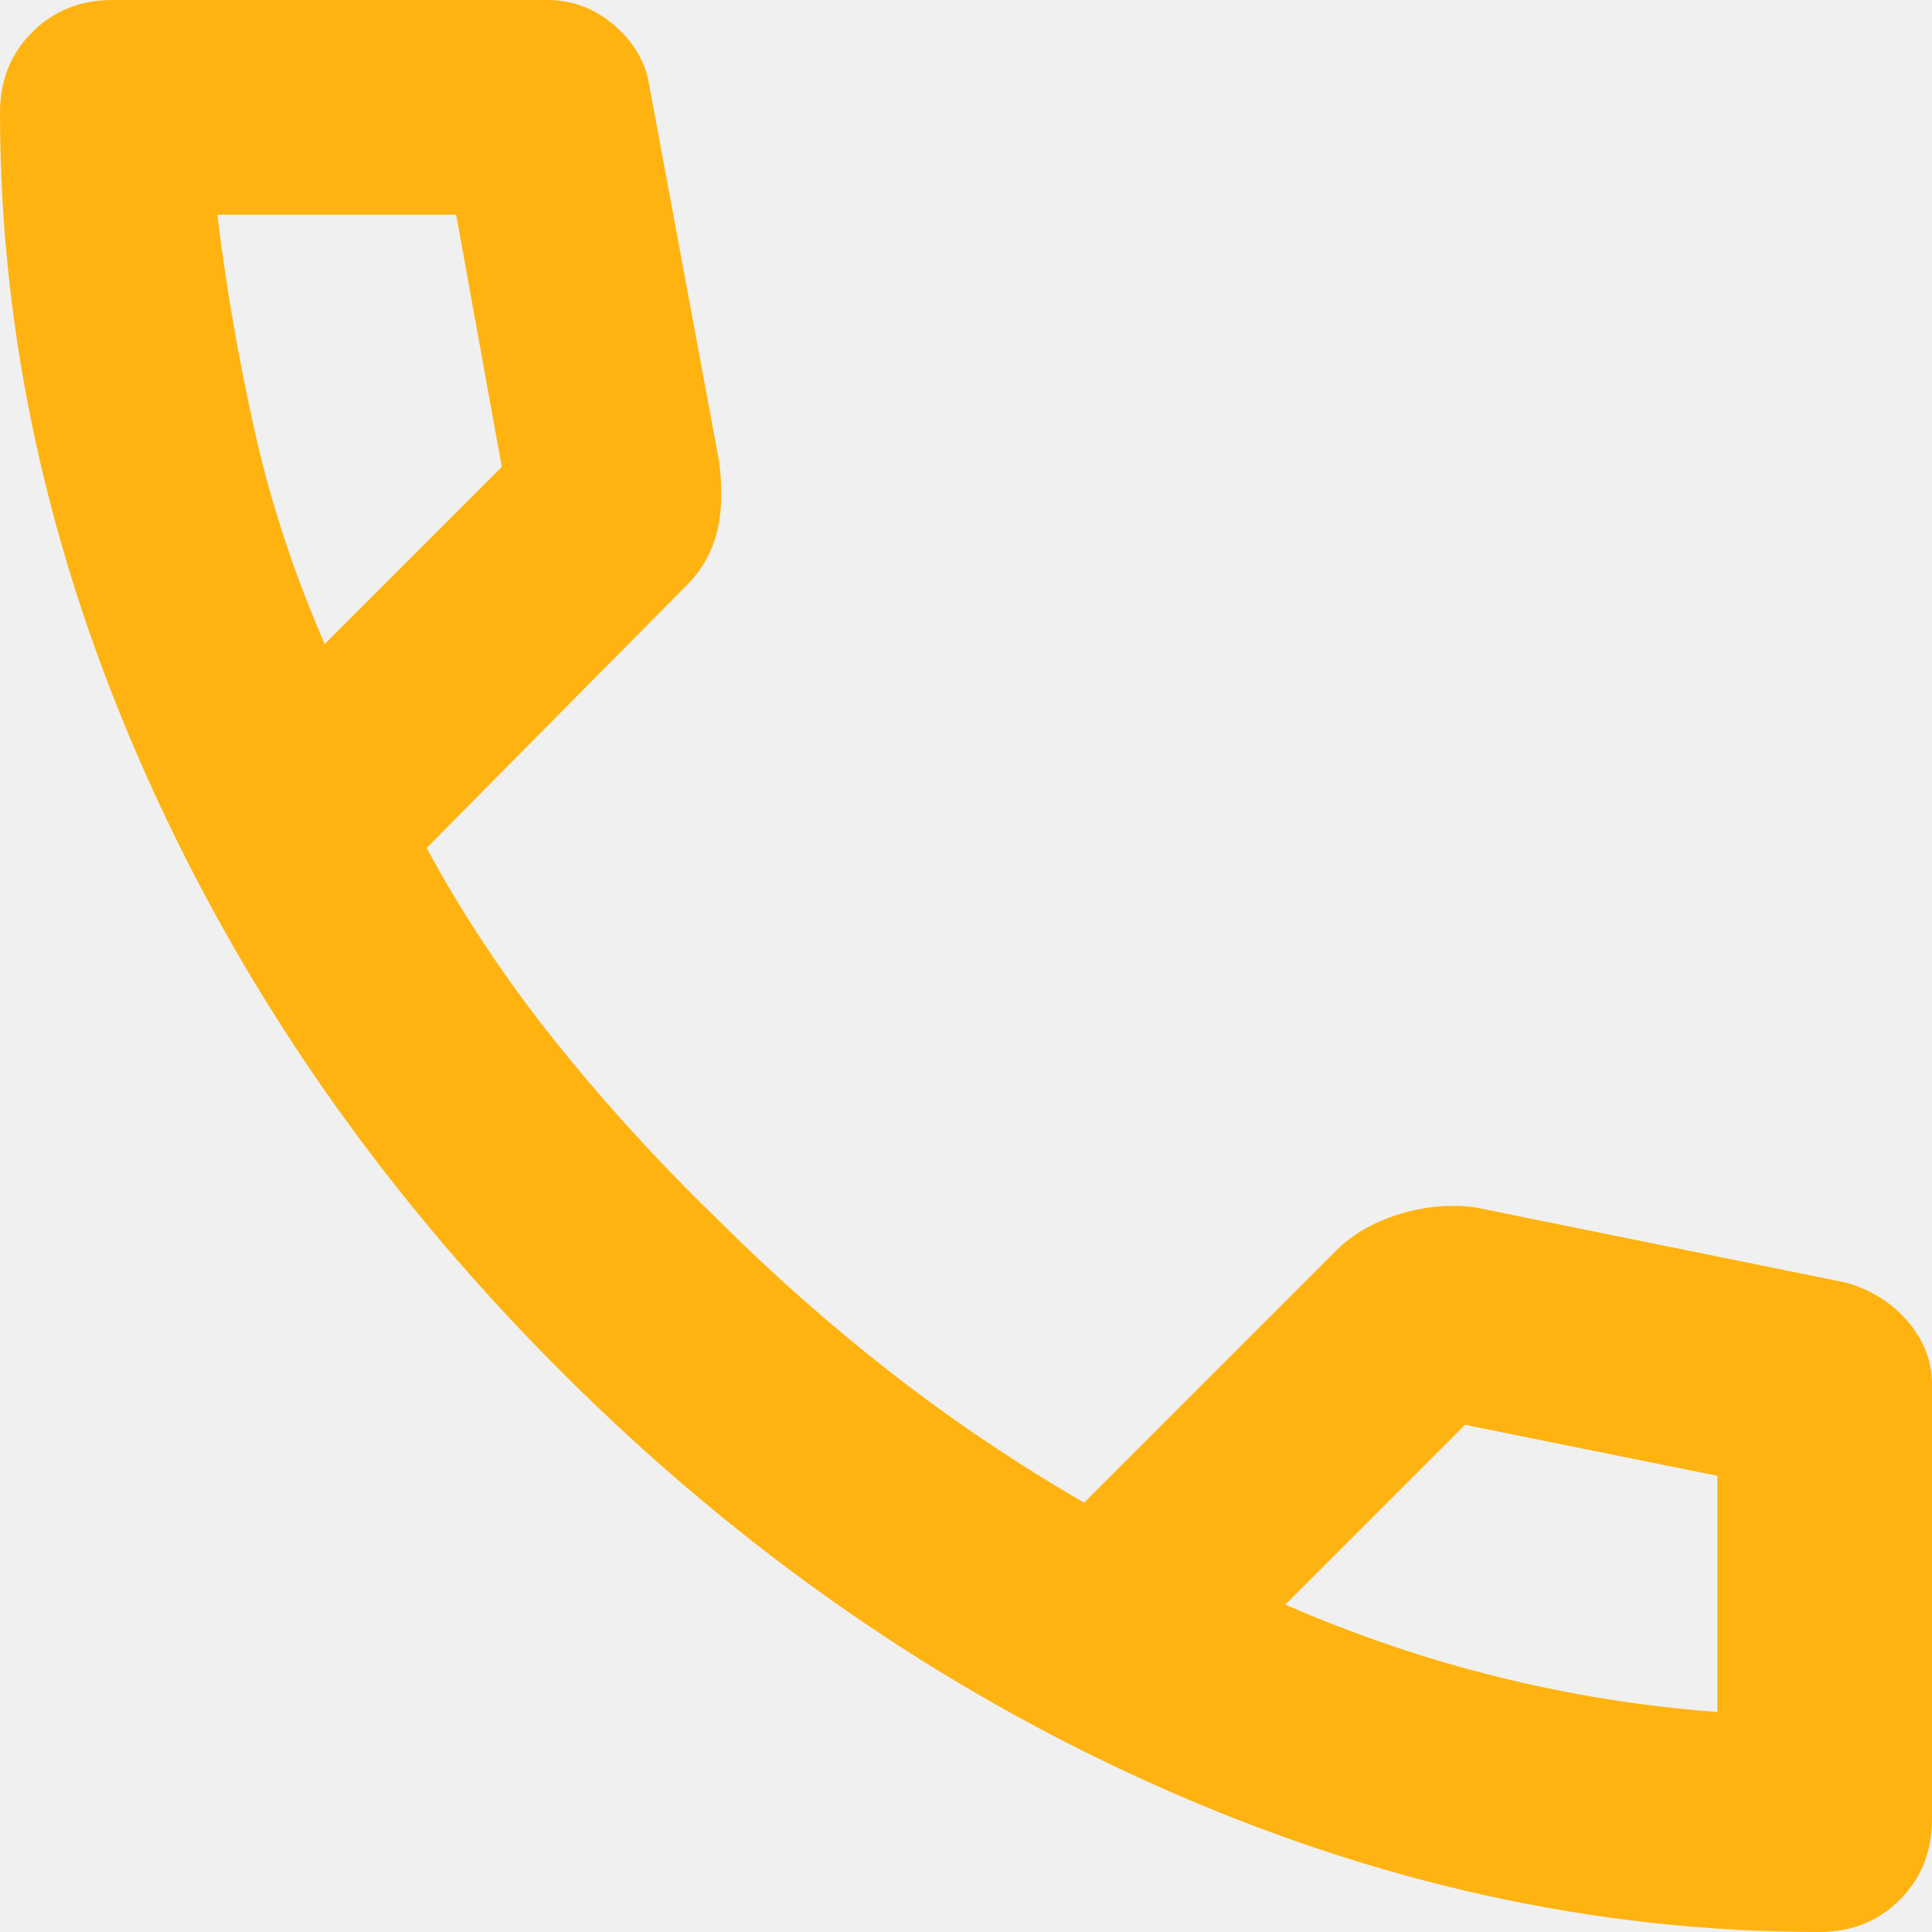
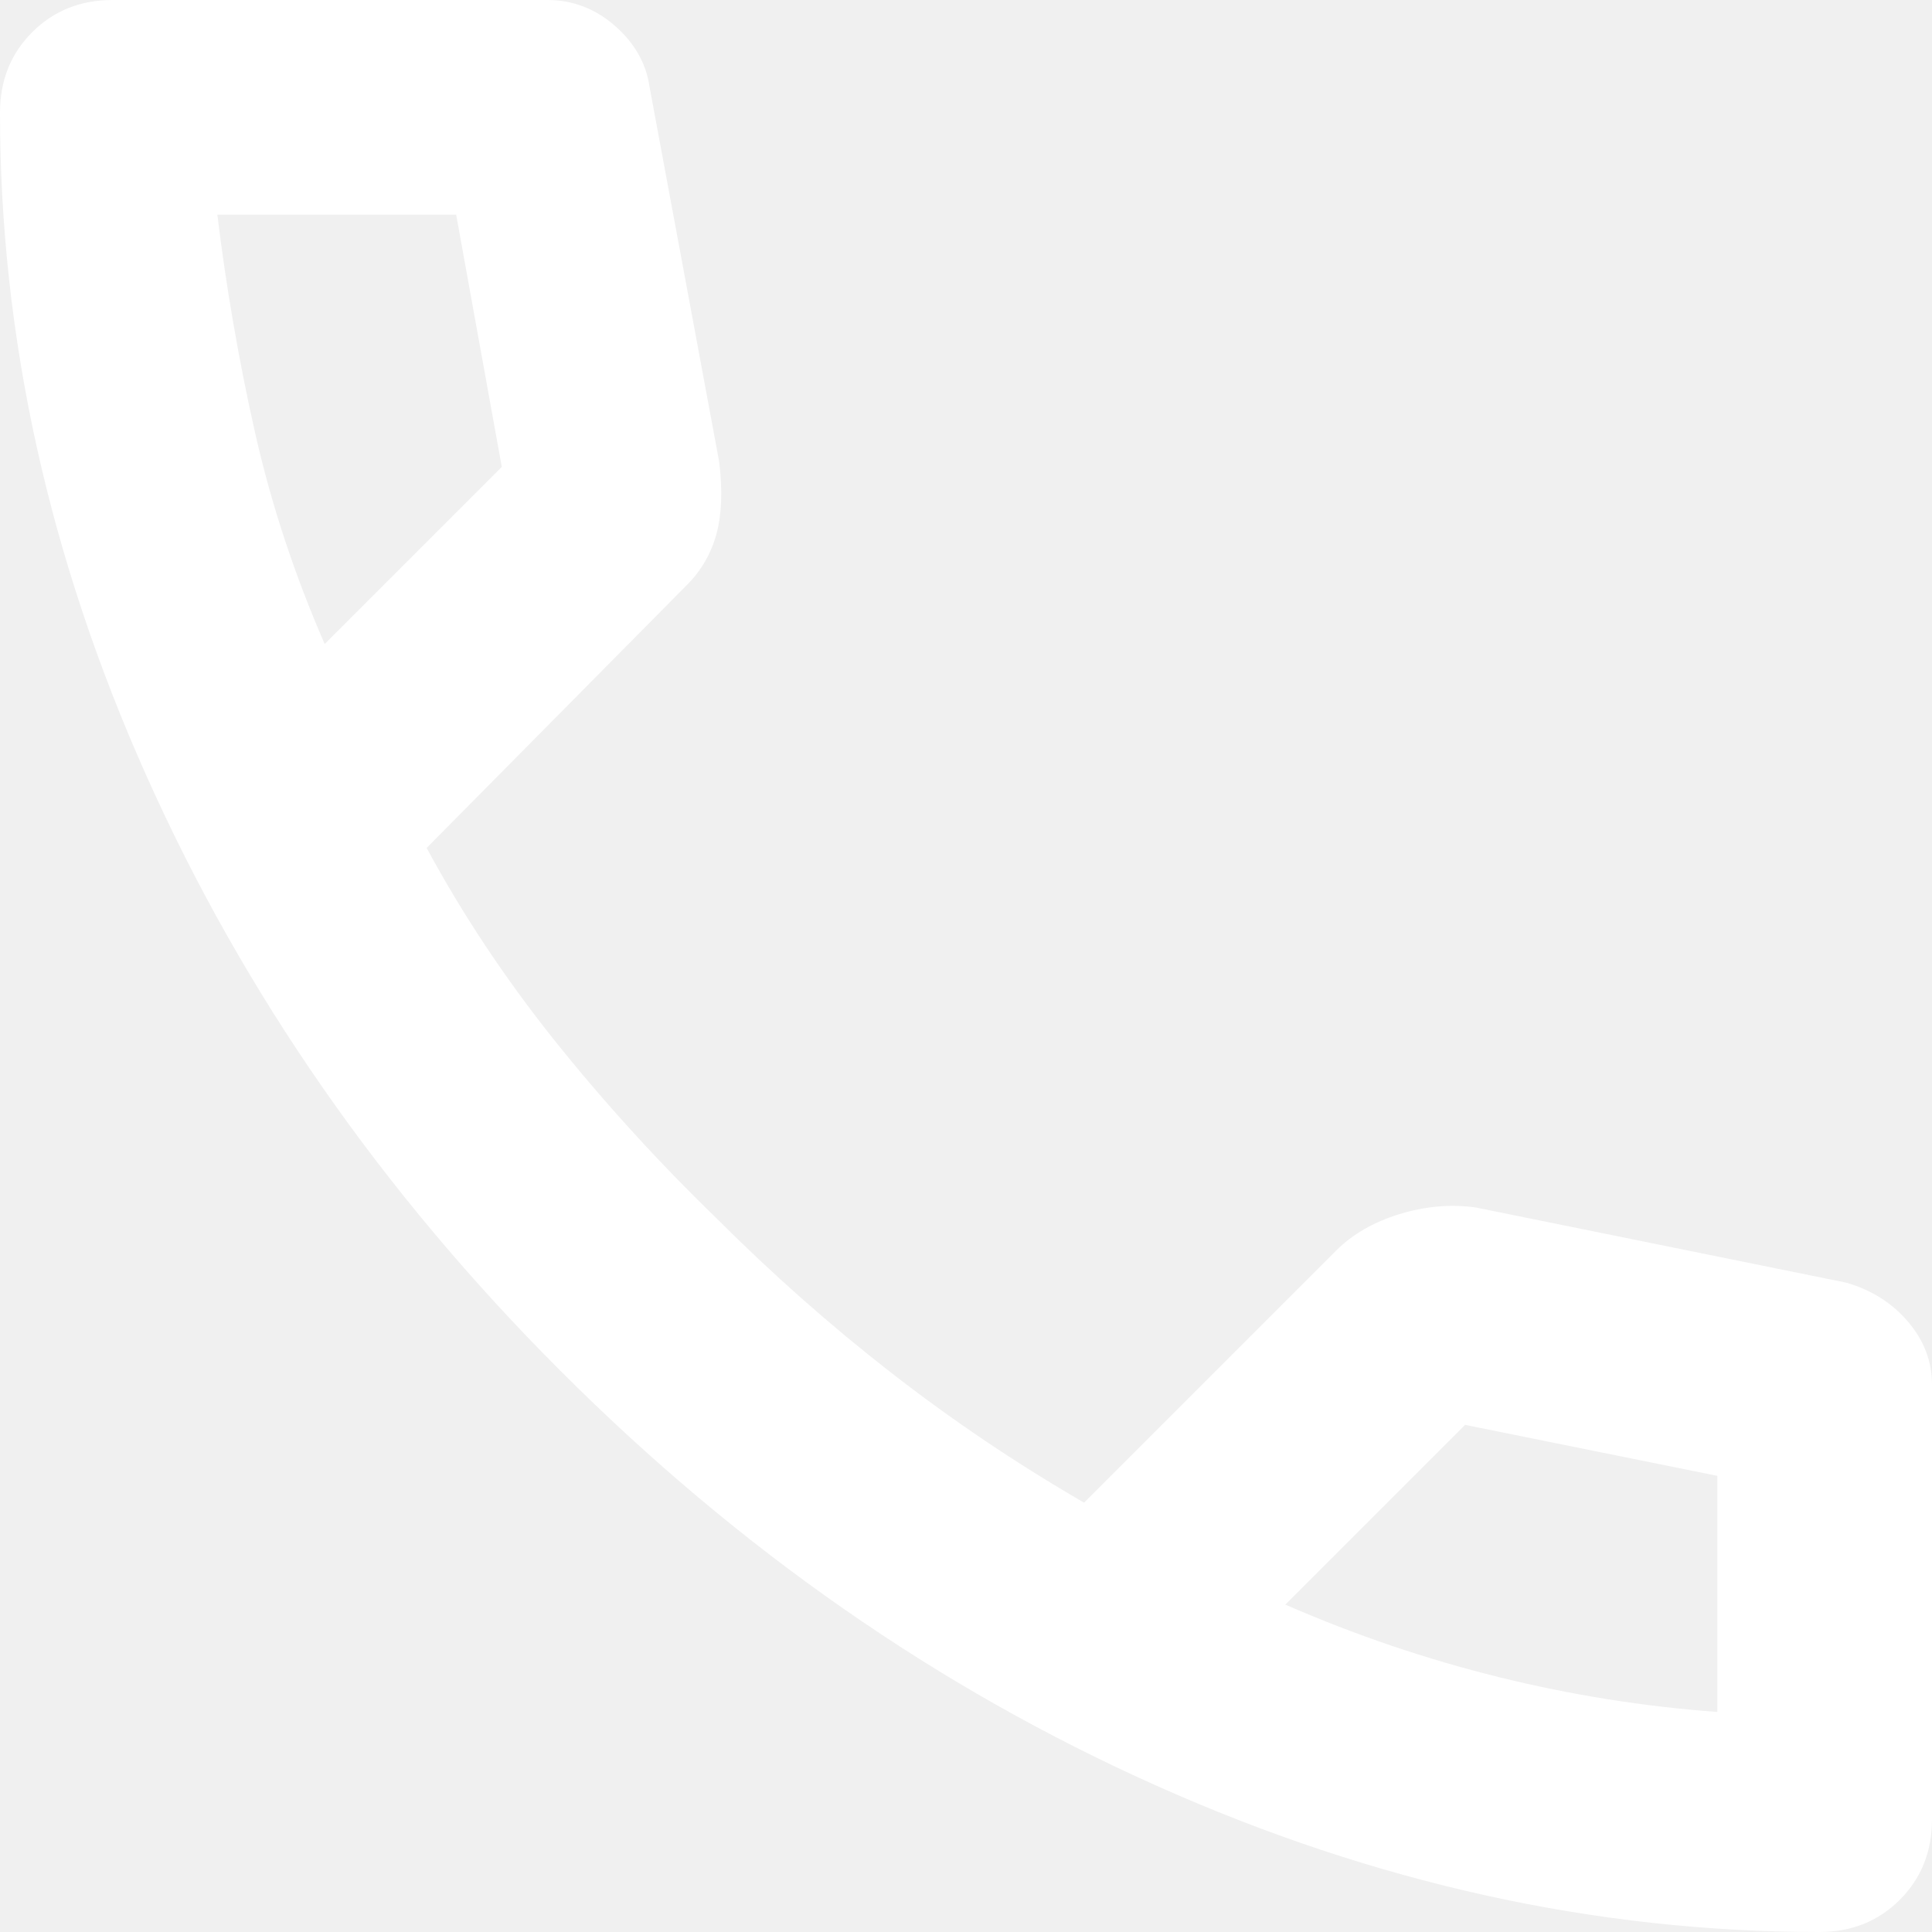
<svg xmlns="http://www.w3.org/2000/svg" width="18" height="18" viewBox="0 0 18 18" fill="none">
-   <path d="M16.95 18C14.867 18 12.808 17.546 10.775 16.637C8.742 15.729 6.892 14.442 5.225 12.775C3.558 11.108 2.271 9.258 1.363 7.225C0.454 5.192 0 3.133 0 1.05C0 0.75 0.1 0.5 0.3 0.3C0.5 0.1 0.75 0 1.05 0H5.1C5.333 0 5.542 0.079 5.725 0.237C5.908 0.396 6.017 0.583 6.05 0.8L6.7 4.3C6.733 4.567 6.725 4.792 6.675 4.975C6.625 5.158 6.533 5.317 6.4 5.45L3.975 7.9C4.308 8.517 4.704 9.113 5.162 9.688C5.621 10.262 6.125 10.817 6.675 11.35C7.192 11.867 7.733 12.346 8.3 12.787C8.867 13.229 9.467 13.633 10.1 14L12.45 11.65C12.6 11.5 12.796 11.387 13.037 11.312C13.279 11.238 13.517 11.217 13.75 11.25L17.2 11.95C17.433 12.017 17.625 12.137 17.775 12.312C17.925 12.488 18 12.683 18 12.9V16.95C18 17.25 17.9 17.5 17.7 17.7C17.5 17.9 17.25 18 16.95 18V18M3.025 6L4.675 4.35V4.35V4.35L4.25 2V2V2H2.025V2V2C2.108 2.683 2.225 3.358 2.375 4.025C2.525 4.692 2.742 5.35 3.025 6V6M11.975 14.95C12.625 15.233 13.287 15.458 13.963 15.625C14.637 15.792 15.317 15.9 16 15.95V15.95V15.95V13.75V13.75V13.75L13.65 13.275V13.275V13.275L11.975 14.95V14.95M3.025 6V6V6V6V6V6V6V6V6V6V6V6V6M11.975 14.95V14.95V14.95V14.95V14.95V14.95V14.95V14.95V14.95V14.95V14.95V14.95V14.95" fill="#FFB310" />
+   <path d="M16.95 18C14.867 18 12.808 17.546 10.775 16.637C8.742 15.729 6.892 14.442 5.225 12.775C3.558 11.108 2.271 9.258 1.363 7.225C0.454 5.192 0 3.133 0 1.05C0 0.75 0.1 0.5 0.3 0.3C0.5 0.1 0.75 0 1.05 0H5.1C5.333 0 5.542 0.079 5.725 0.237C5.908 0.396 6.017 0.583 6.05 0.8L6.7 4.3C6.733 4.567 6.725 4.792 6.675 4.975C6.625 5.158 6.533 5.317 6.4 5.45L3.975 7.9C4.308 8.517 4.704 9.113 5.162 9.688C5.621 10.262 6.125 10.817 6.675 11.35C7.192 11.867 7.733 12.346 8.3 12.787C8.867 13.229 9.467 13.633 10.1 14L12.45 11.65C12.6 11.5 12.796 11.387 13.037 11.312C13.279 11.238 13.517 11.217 13.75 11.25L17.2 11.95C17.433 12.017 17.625 12.137 17.775 12.312C17.925 12.488 18 12.683 18 12.9V16.95C18 17.25 17.9 17.5 17.7 17.7C17.5 17.9 17.25 18 16.95 18V18M3.025 6L4.675 4.35V4.35V4.35L4.25 2V2V2H2.025V2V2C2.108 2.683 2.225 3.358 2.375 4.025C2.525 4.692 2.742 5.35 3.025 6V6M11.975 14.95C12.625 15.233 13.287 15.458 13.963 15.625C14.637 15.792 15.317 15.9 16 15.95V15.95V15.95V13.75V13.75V13.75L13.65 13.275V13.275V13.275L11.975 14.95V14.95M3.025 6V6V6V6V6V6V6V6V6V6V6V6V6M11.975 14.95V14.95V14.95V14.95V14.95V14.95V14.95V14.95V14.95V14.95V14.95V14.95V14.95" fill="#ffffff" />
</svg>
